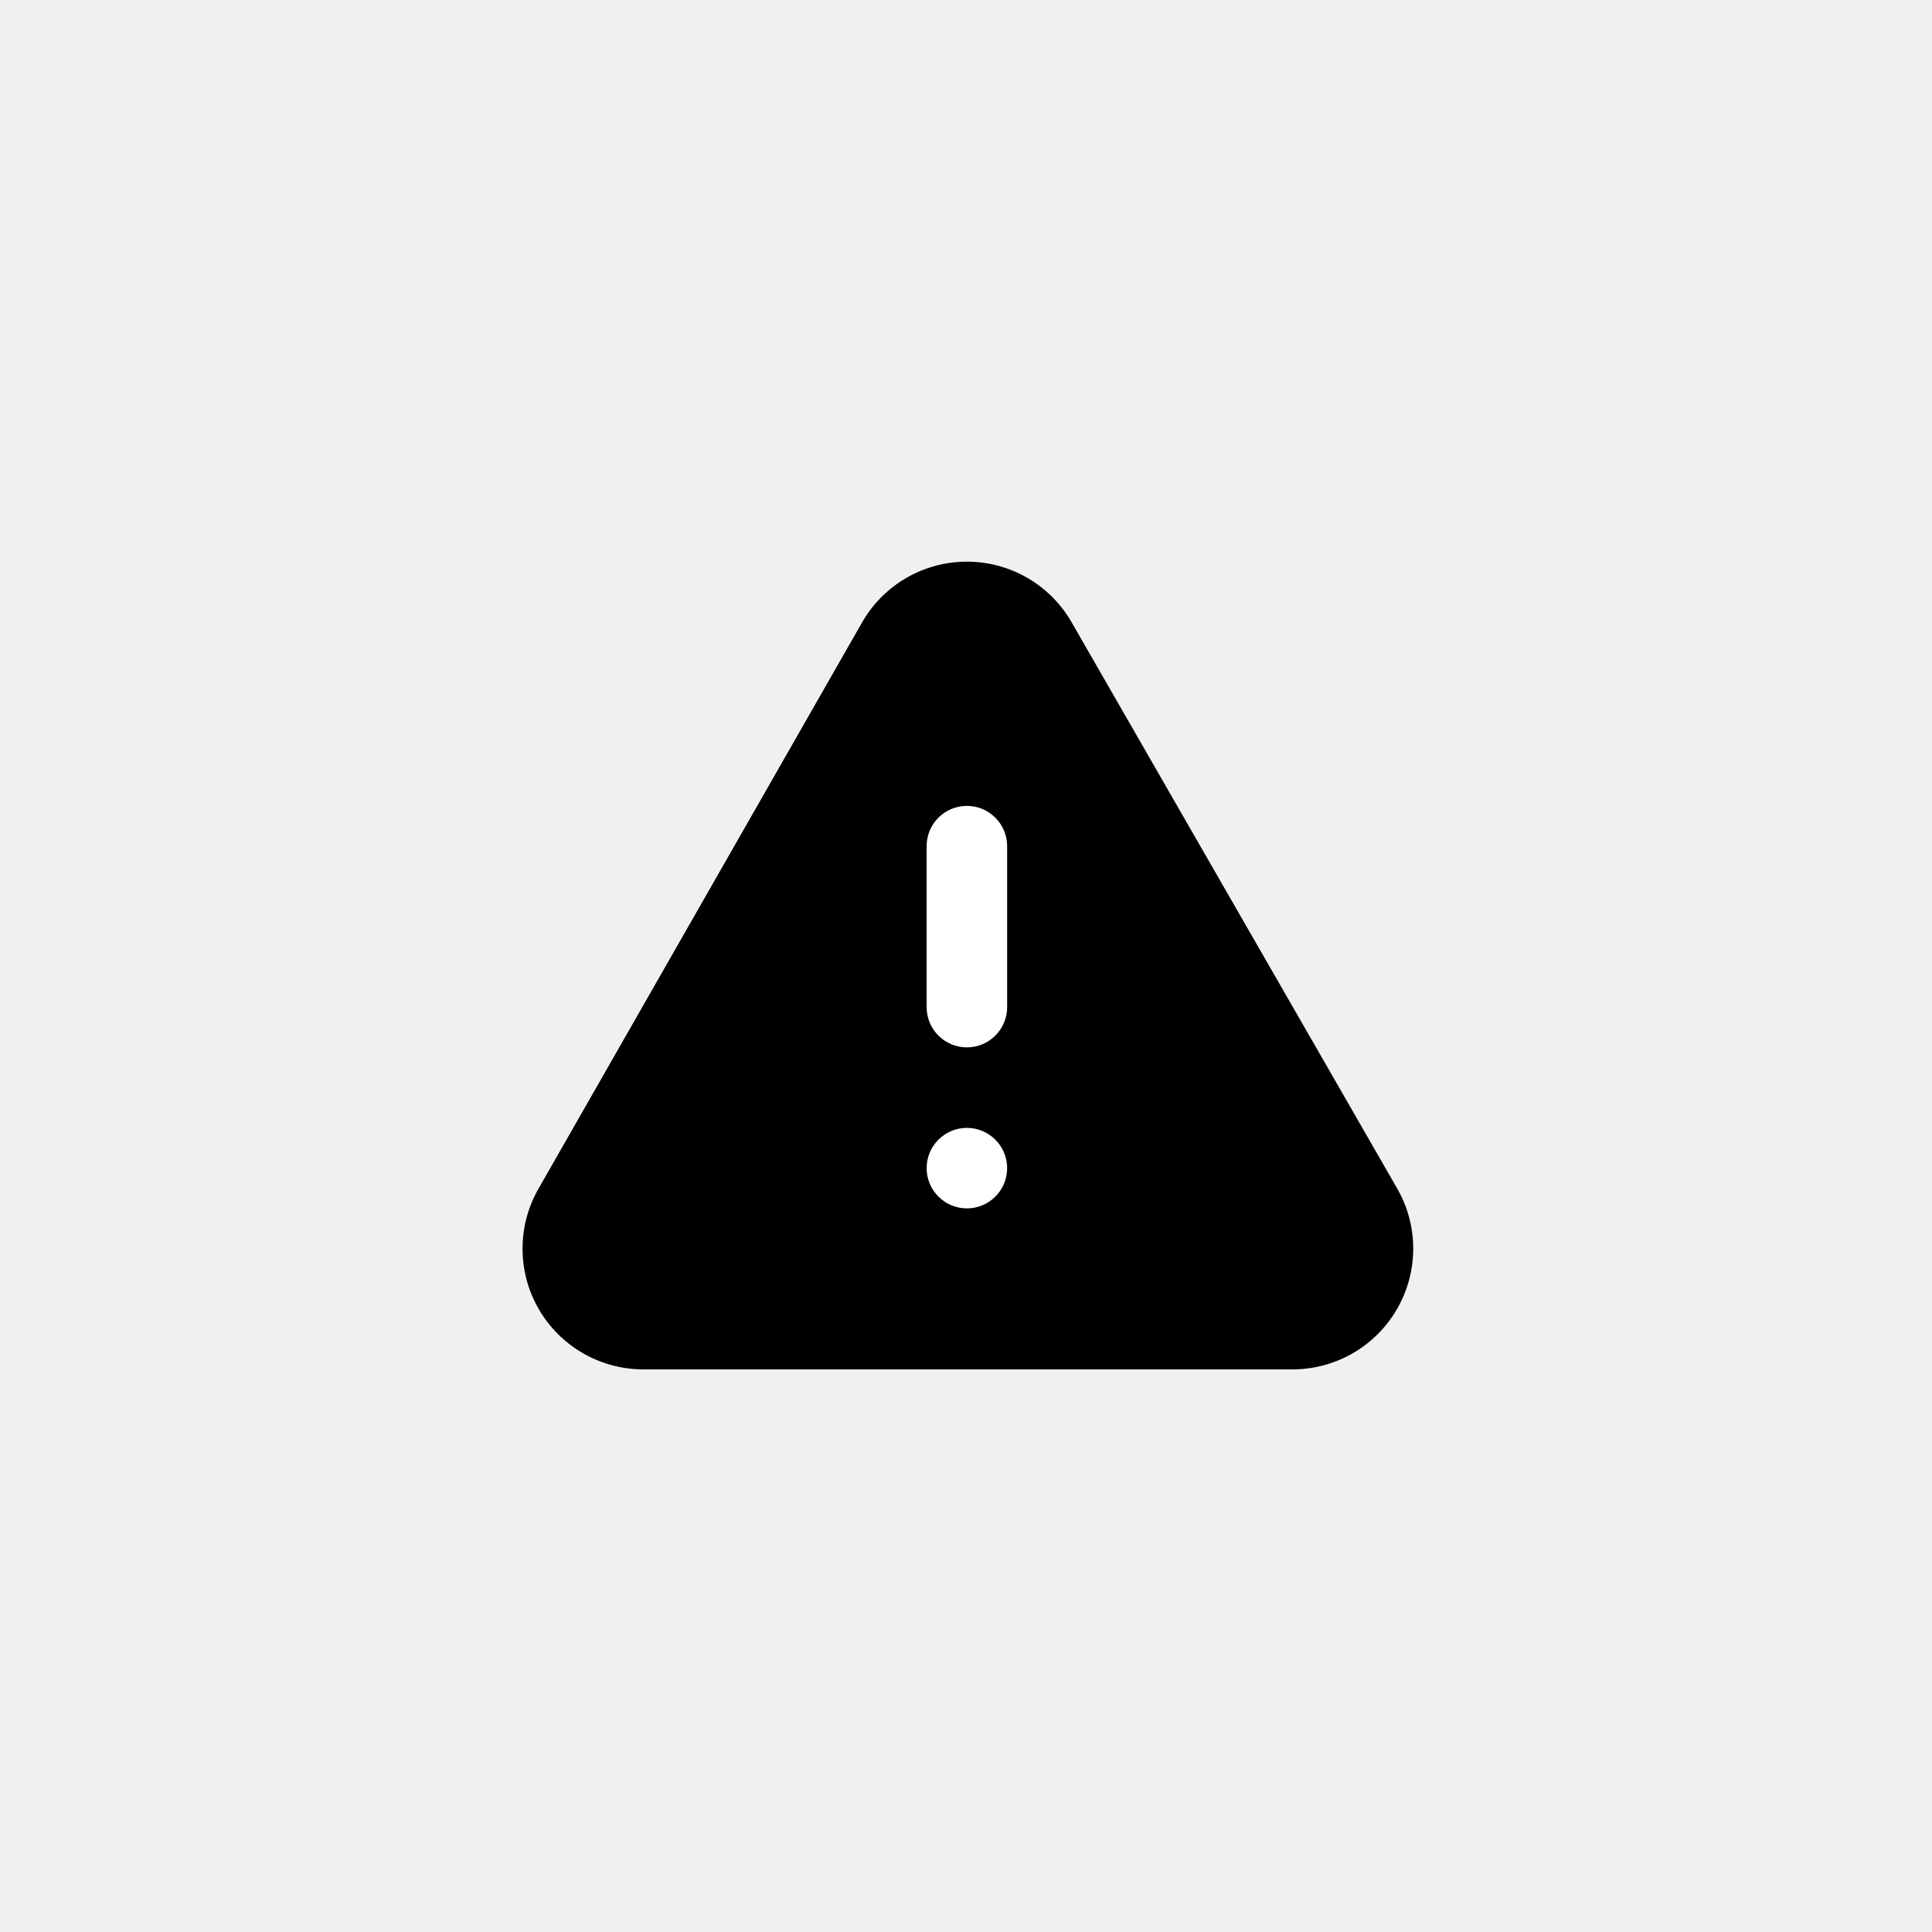
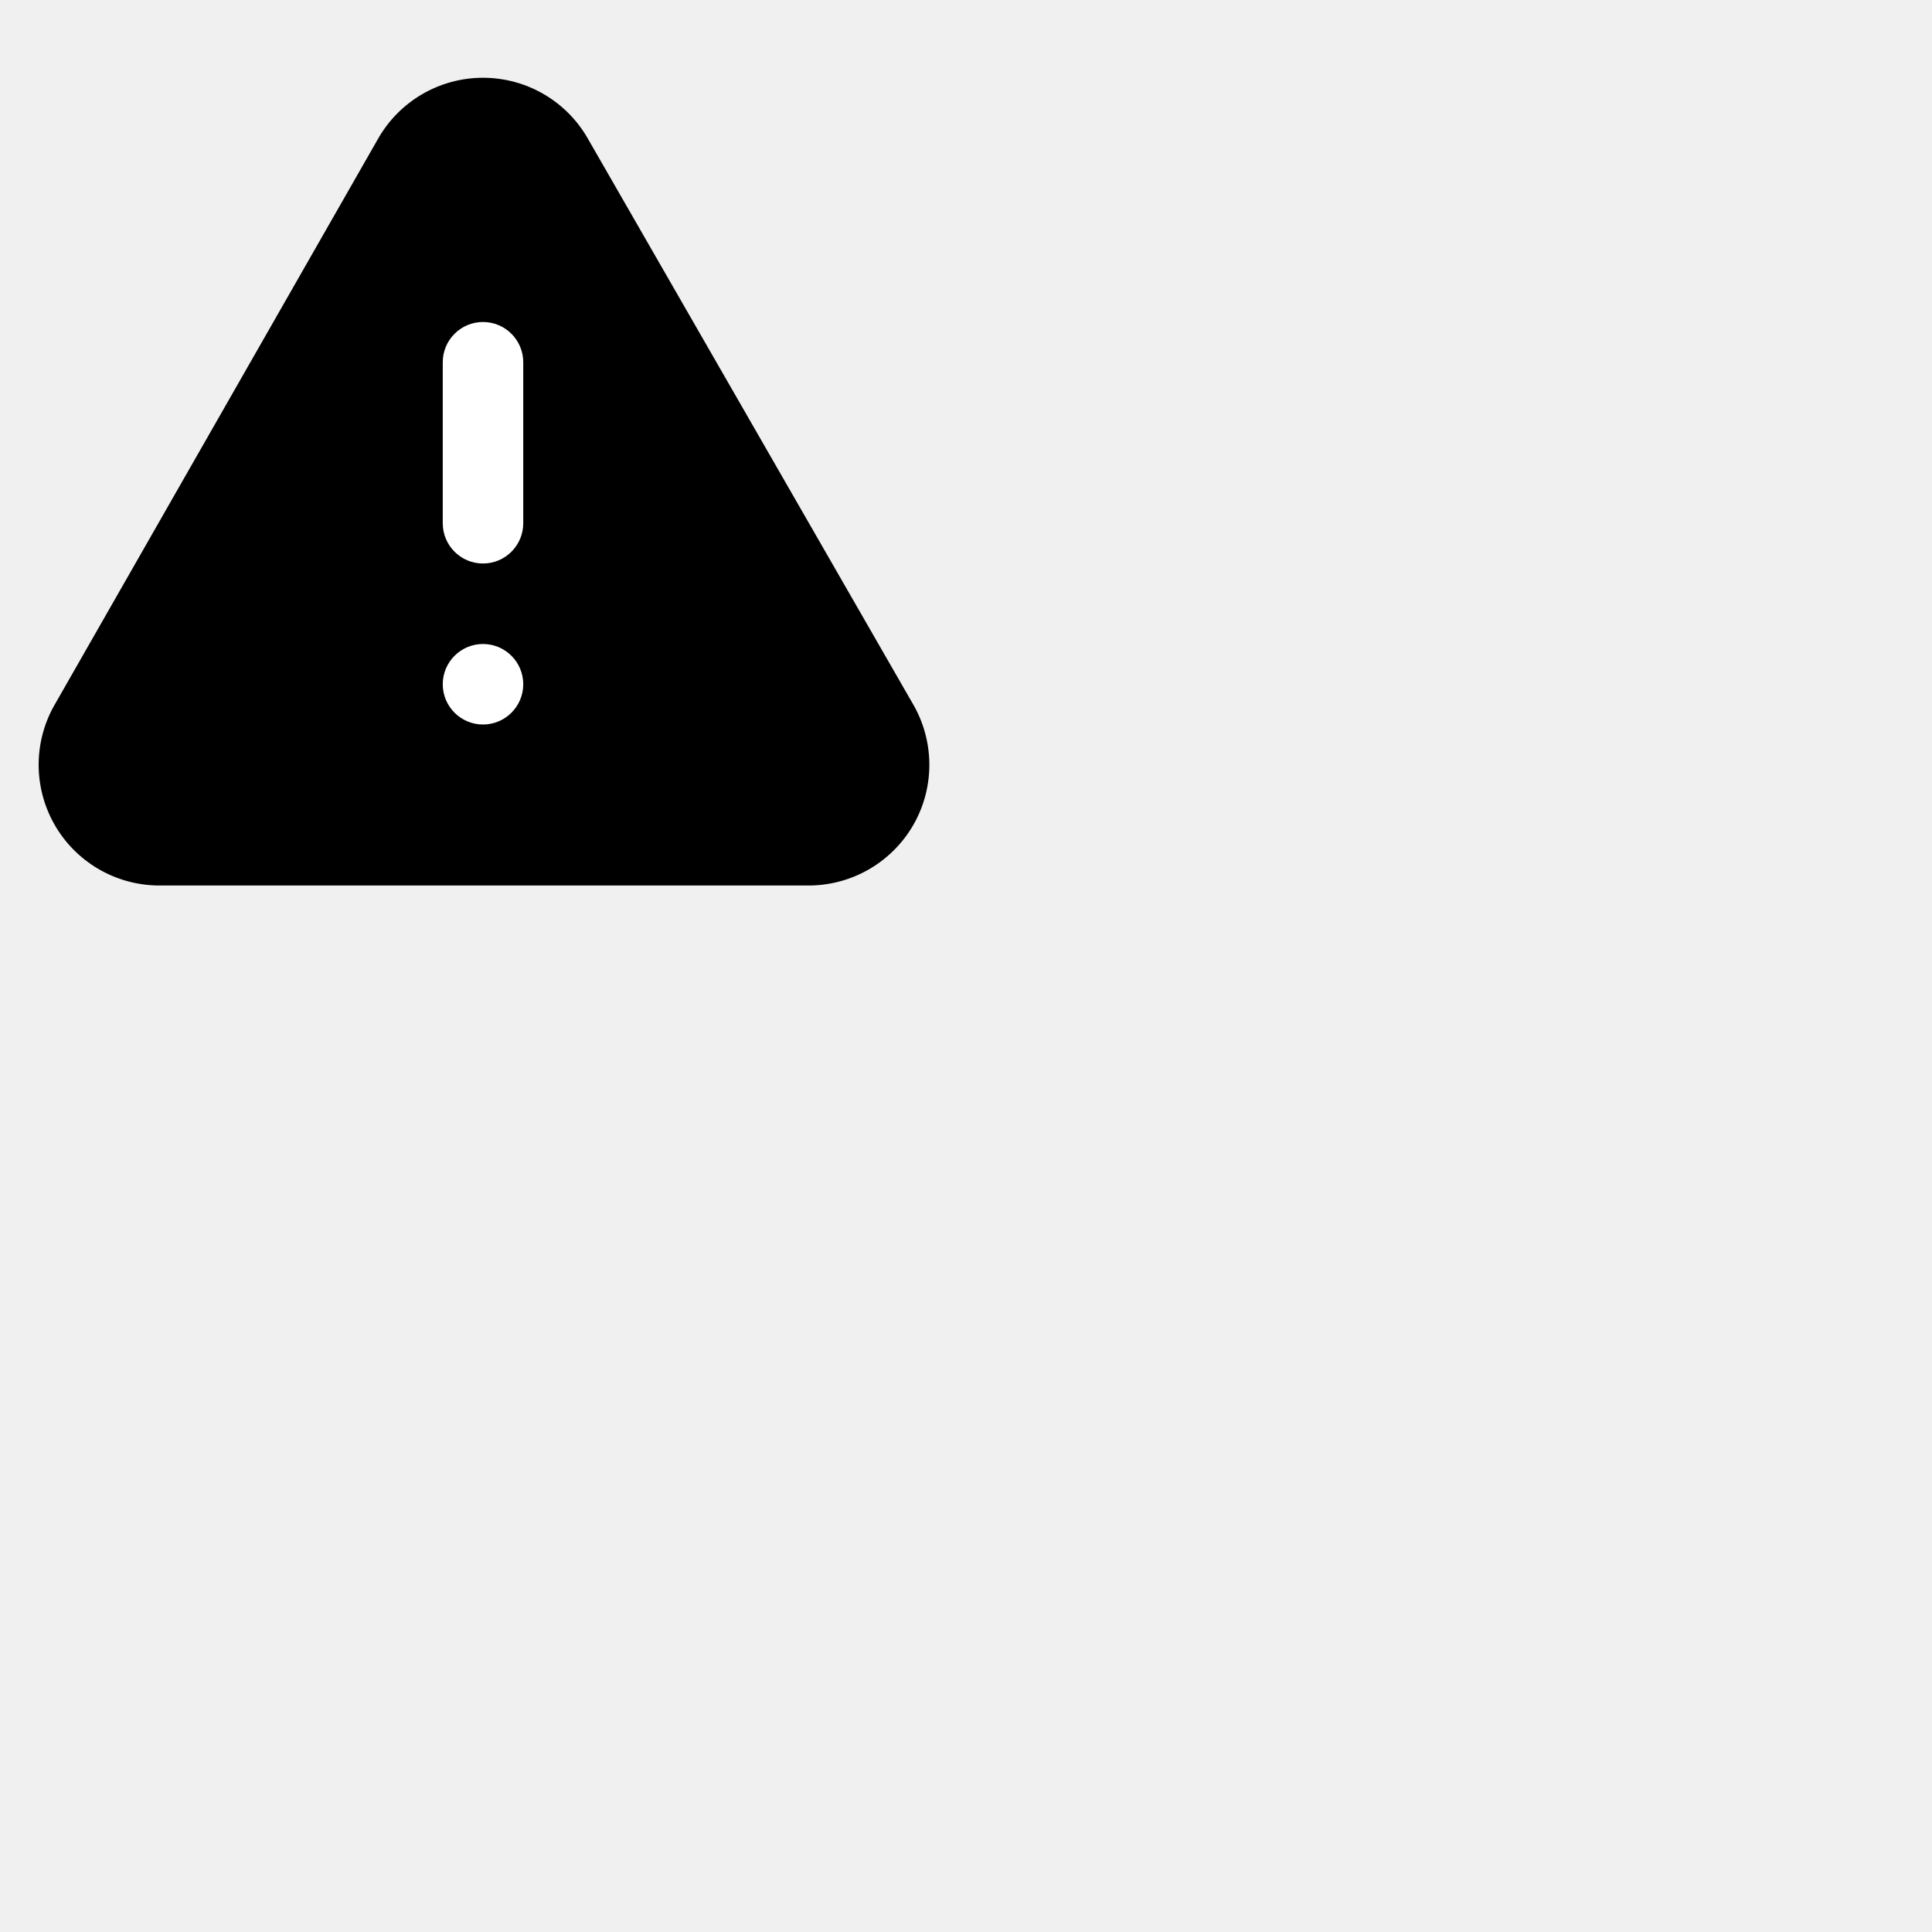
<svg xmlns="http://www.w3.org/2000/svg" width="24" height="24" viewBox="0 0 24 24" fill="none">
-   <path fill-rule="evenodd" clip-rule="evenodd" d="M17.346,14.746 L13.321,7.746 C13.056,7.271 12.555,6.977 12.011,6.977 C11.467,6.977 10.966,7.271 10.701,7.746 L6.701,14.746 C6.427,15.208 6.421,15.781 6.685,16.249 C6.95,16.717 7.444,17.007 7.981,17.011 H16.041 C16.583,17.016 17.085,16.729 17.355,16.26 C17.626,15.79 17.622,15.212 17.346,14.746 z" fill="currentColor" />
-   <path fill-rule="evenodd" clip-rule="evenodd" d="M11.511,10.511 C11.511,10.235 11.735,10.011 12.011,10.011 C12.287,10.011 12.511,10.235 12.511,10.511 V12.511 C12.511,12.787 12.287,13.011 12.011,13.011 C11.735,13.011 11.511,12.787 11.511,12.511 V10.511 zM11.511,14.511 C11.511,14.235 11.735,14.011 12.011,14.011 C12.287,14.011 12.511,14.235 12.511,14.511 C12.511,14.787 12.287,15.011 12.011,15.011 C11.735,15.011 11.511,14.787 11.511,14.511 z" fill="white" />
+   <path fill-rule="evenodd" clip-rule="evenodd" d="M11.335 8.735L7.31 1.735C7.045 1.26 6.544 0.966 6 0.966C5.456 0.966 4.955 1.26 4.69 1.735L0.69 8.735C0.416 9.197 0.41 9.77 0.674 10.238C0.939 10.706 1.433 10.996 1.97 11H10.03C10.572 11.005 11.074 10.718 11.345 10.249C11.615 9.78 11.611 9.201 11.335 8.735Z" fill="currentColor" />
+   <path fill-rule="evenodd" clip-rule="evenodd" d="M5.5 4.5C5.5 4.224 5.724 4 6 4C6.276 4 6.5 4.224 6.5 4.5V6.5C6.5 6.776 6.276 7 6 7C5.724 7 5.5 6.776 5.5 6.5V4.5ZM5.5 8.5C5.5 8.224 5.724 8 6 8C6.276 8 6.5 8.224 6.5 8.5C6.5 8.776 6.276 9 6 9C5.724 9 5.5 8.776 5.5 8.5Z" fill="white" />
</svg>
